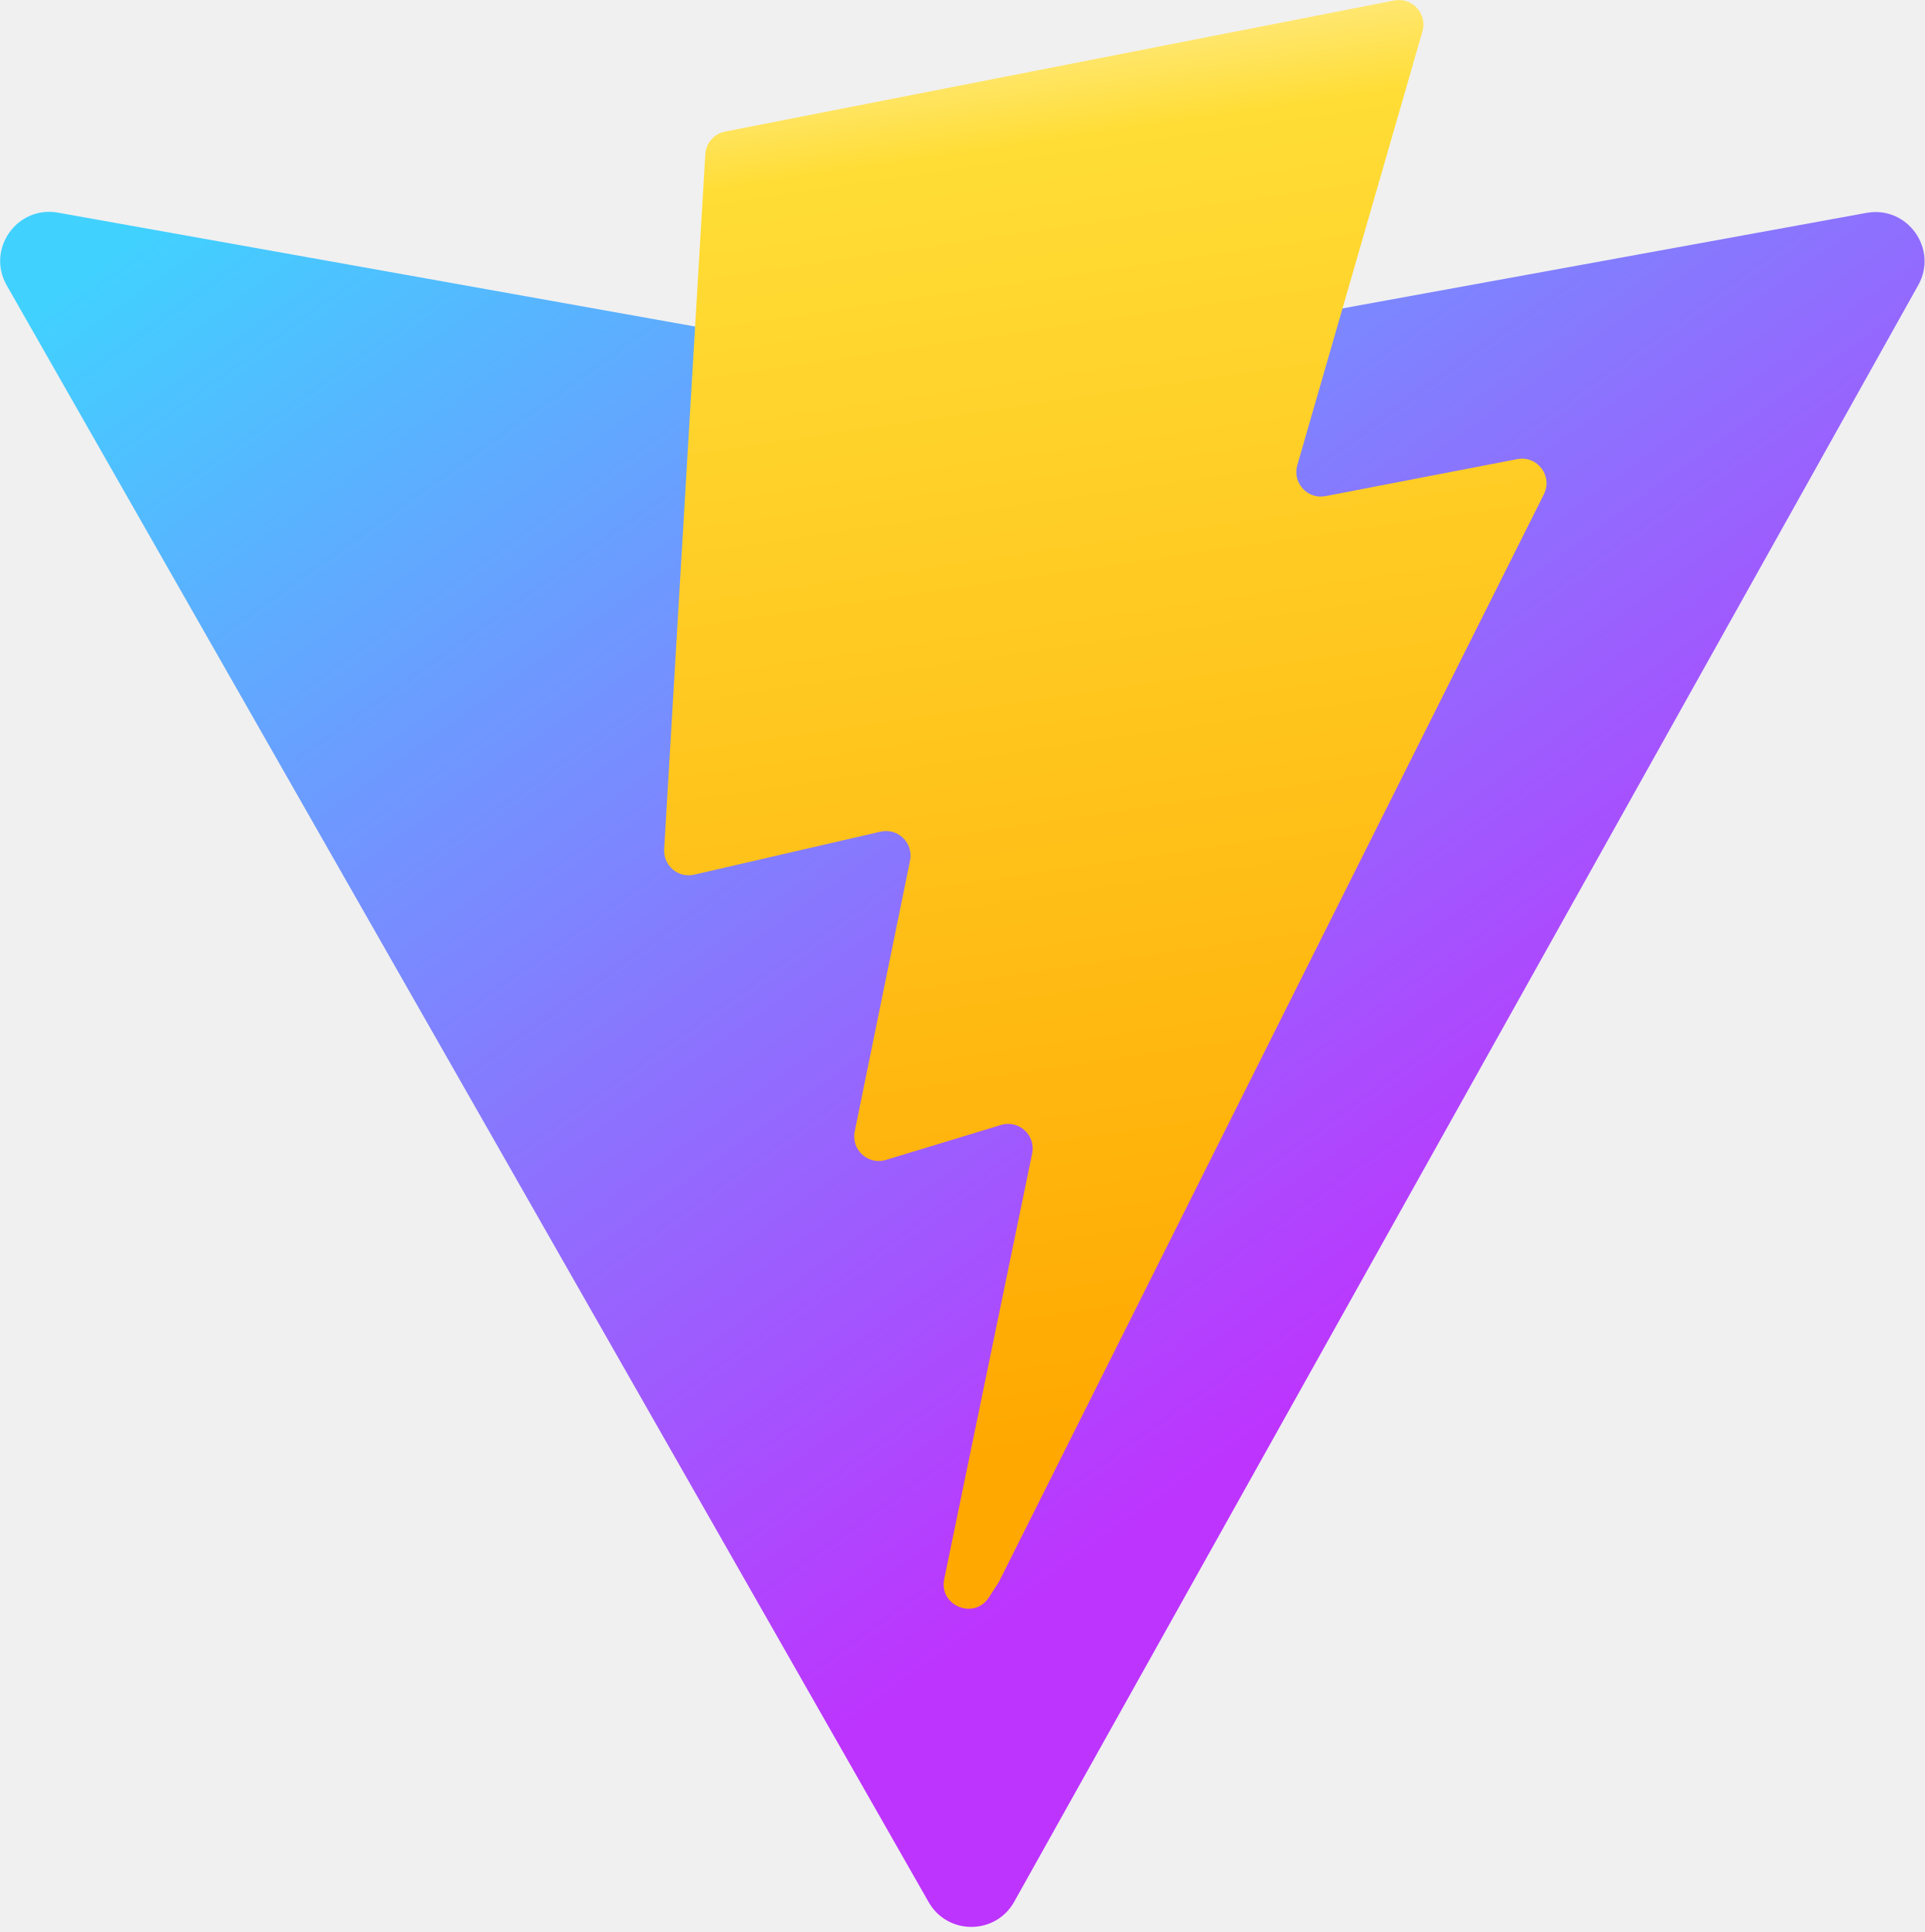
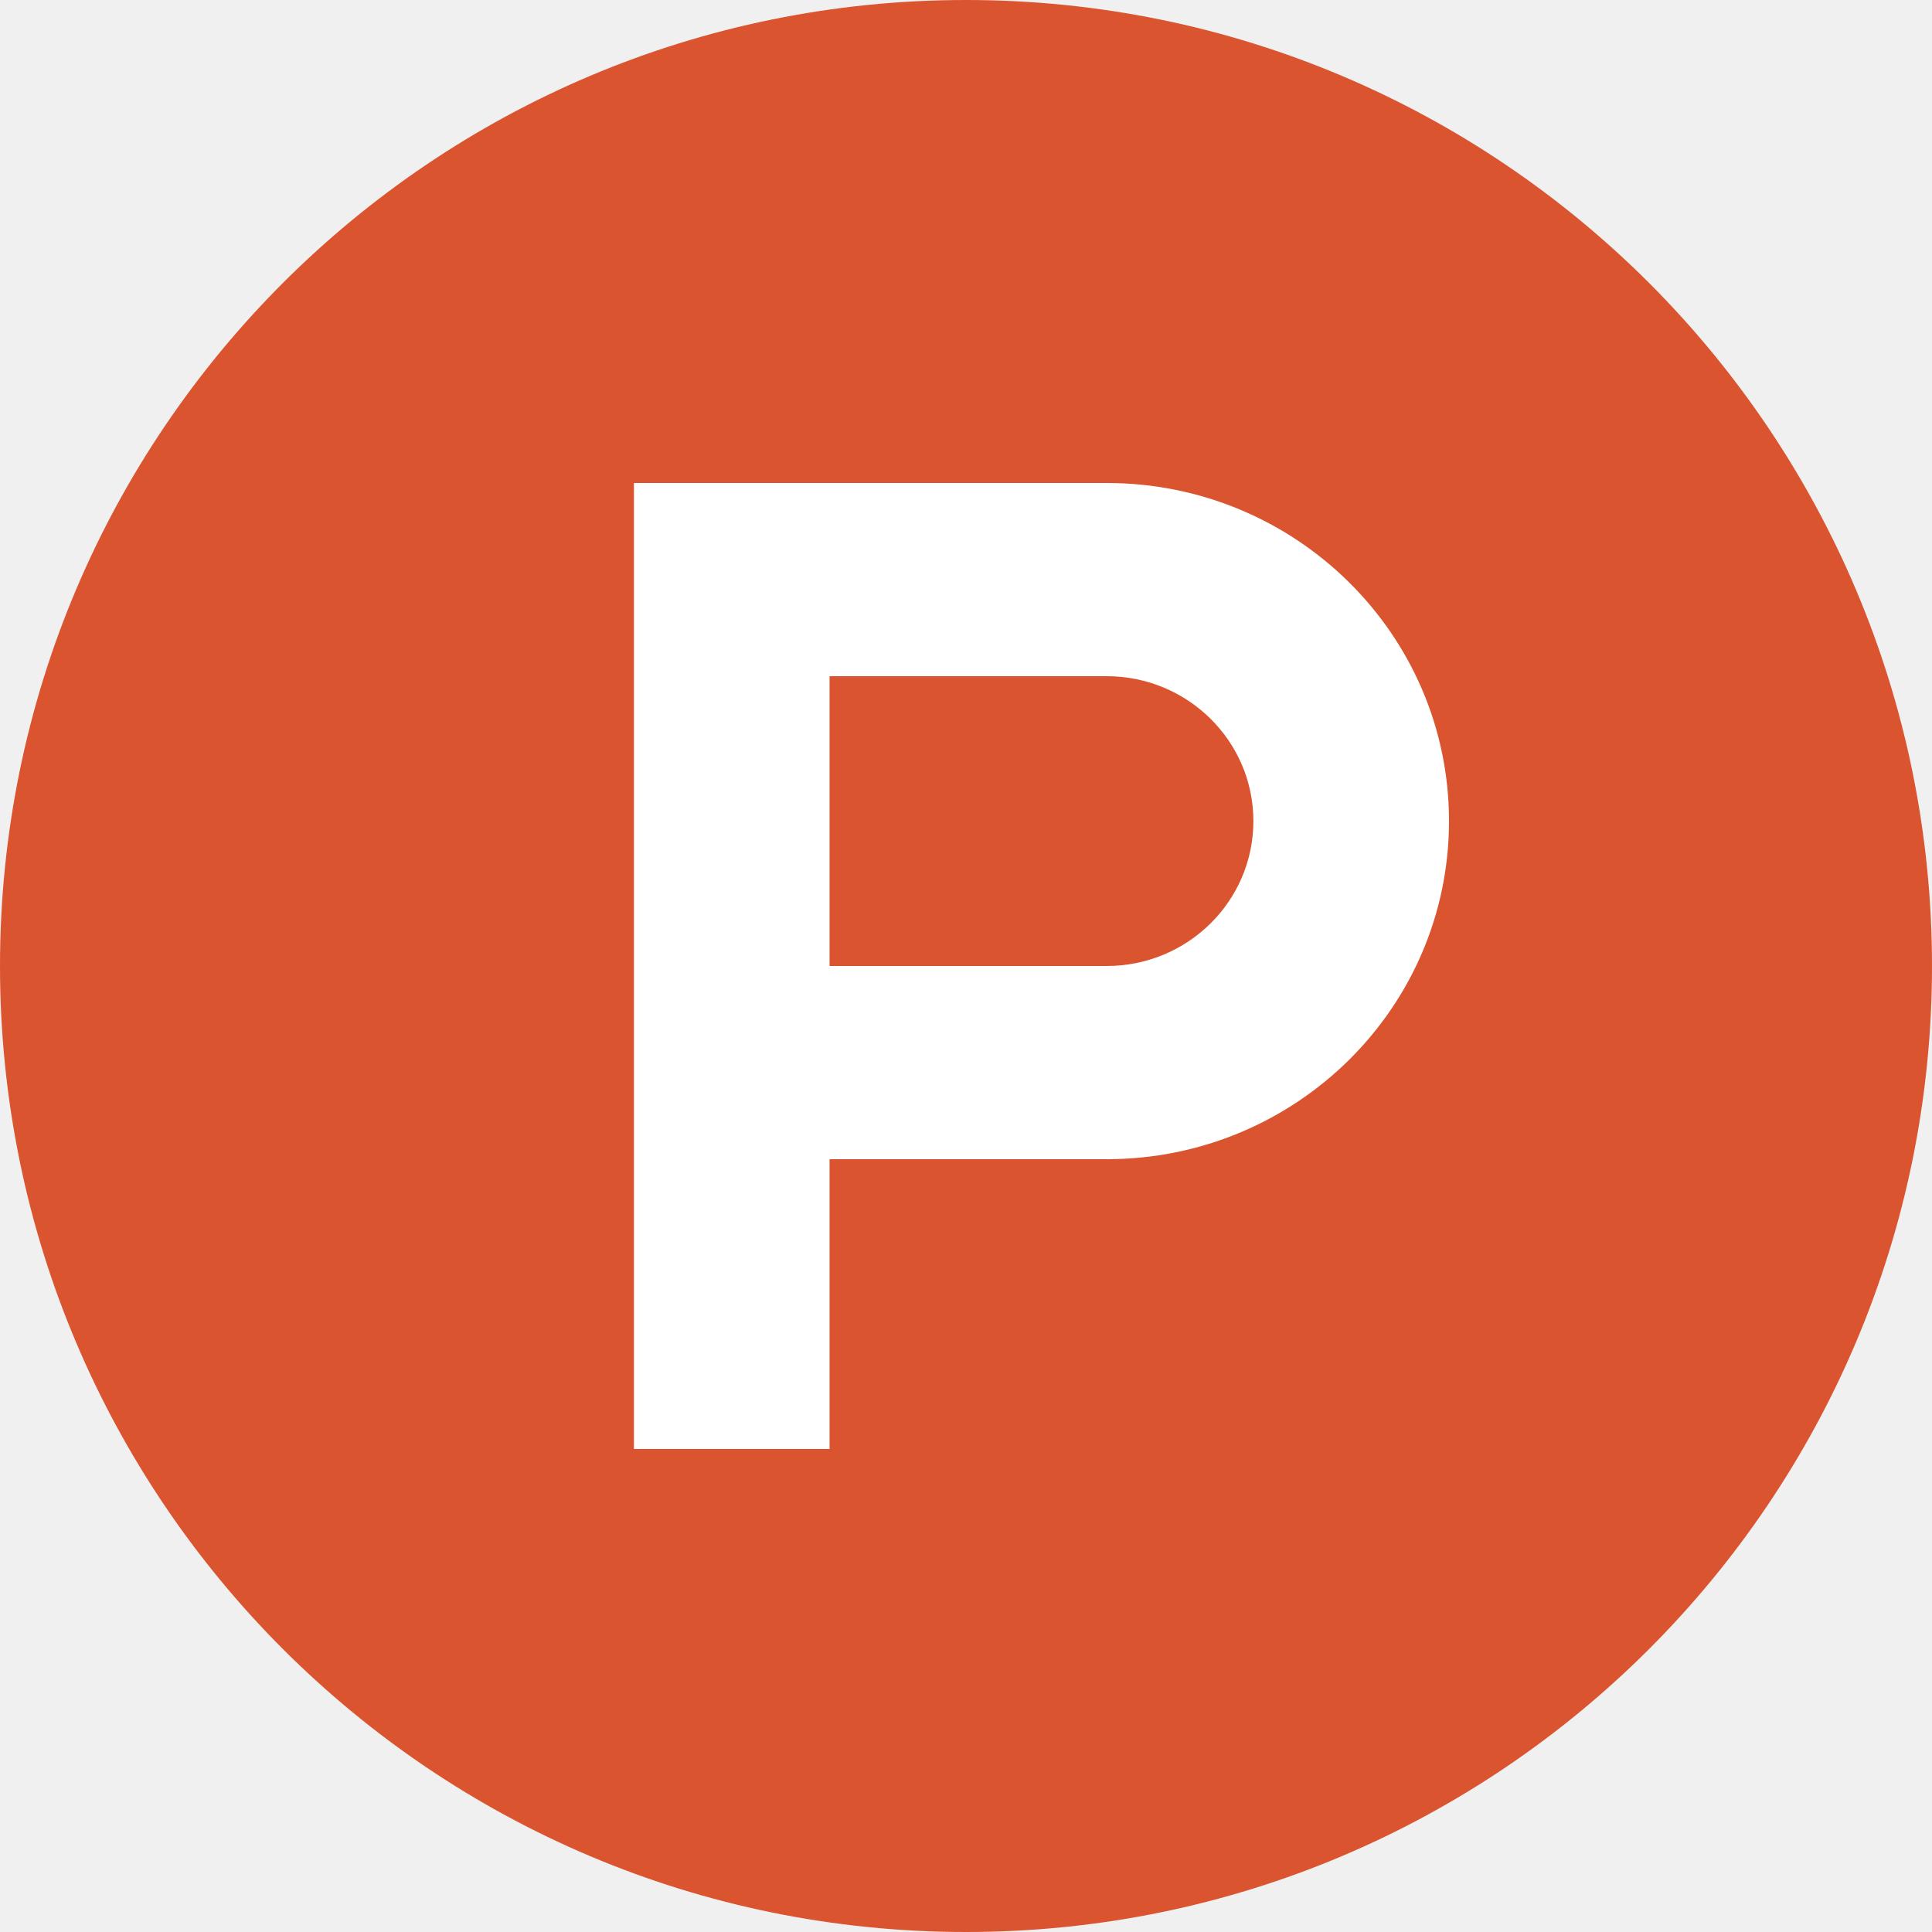
- <svg xmlns="http://www.w3.org/2000/svg" aria-hidden="true" role="img" class="iconify iconify--logos" width="31.88" height="32" preserveAspectRatio="xMidYMid meet" viewBox="0 0 256 257">
-   <defs>
-     <linearGradient id="IconifyId1813088fe1fbc01fb466" x1="-.828%" x2="57.636%" y1="7.652%" y2="78.411%">
-       <stop offset="0%" stop-color="#41D1FF" />
-       <stop offset="100%" stop-color="#BD34FE" />
-     </linearGradient>
-     <linearGradient id="IconifyId1813088fe1fbc01fb467" x1="43.376%" x2="50.316%" y1="2.242%" y2="89.03%">
-       <stop offset="0%" stop-color="#FFEA83" />
-       <stop offset="8.333%" stop-color="#FFDD35" />
-       <stop offset="100%" stop-color="#FFA800" />
-     </linearGradient>
-   </defs>
-   <path fill="url(#IconifyId1813088fe1fbc01fb466)" d="M255.153 37.938L134.897 252.976c-2.483 4.44-8.862 4.466-11.382.048L.875 37.958c-2.746-4.814 1.371-10.646 6.827-9.67l120.385 21.517a6.537 6.537 0 0 0 2.322-.004l117.867-21.483c5.438-.991 9.574 4.796 6.877 9.62Z" />
-   <path fill="url(#IconifyId1813088fe1fbc01fb467)" d="M185.432.063L96.44 17.501a3.268 3.268 0 0 0-2.634 3.014l-5.474 92.456a3.268 3.268 0 0 0 3.997 3.378l24.777-5.718c2.318-.535 4.413 1.507 3.936 3.838l-7.361 36.047c-.495 2.426 1.782 4.5 4.151 3.78l15.304-4.649c2.372-.72 4.652 1.36 4.15 3.788l-11.698 56.621c-.732 3.542 3.979 5.473 5.943 2.437l1.313-2.028l72.516-144.72c1.215-2.423-.88-5.186-3.54-4.672l-25.505 4.922c-2.396.462-4.435-1.77-3.759-4.114l16.646-57.705c.677-2.35-1.37-4.583-3.769-4.113Z" />
+ <svg xmlns="http://www.w3.org/2000/svg" width="48" height="48" fill="none" id="producthunt">
+   <path fill="#DA552F" d="M48 24c0 13.255-10.745 24-24 24S0 37.255 0 24 10.745 0 24 0s24 10.745 24 24Z" />
+   <path fill="#fff" fill-rule="evenodd" d="M15.75 12h11.745C32.192 12 36 15.76 36 20.4c0 4.64-3.808 8.4-8.505 8.4H20.61V36h-4.86V12Zm11.745 12c2.013 0 3.645-1.612 3.645-3.6s-1.632-3.6-3.645-3.6H20.61V24h6.885Z" clip-rule="evenodd" />
</svg>
